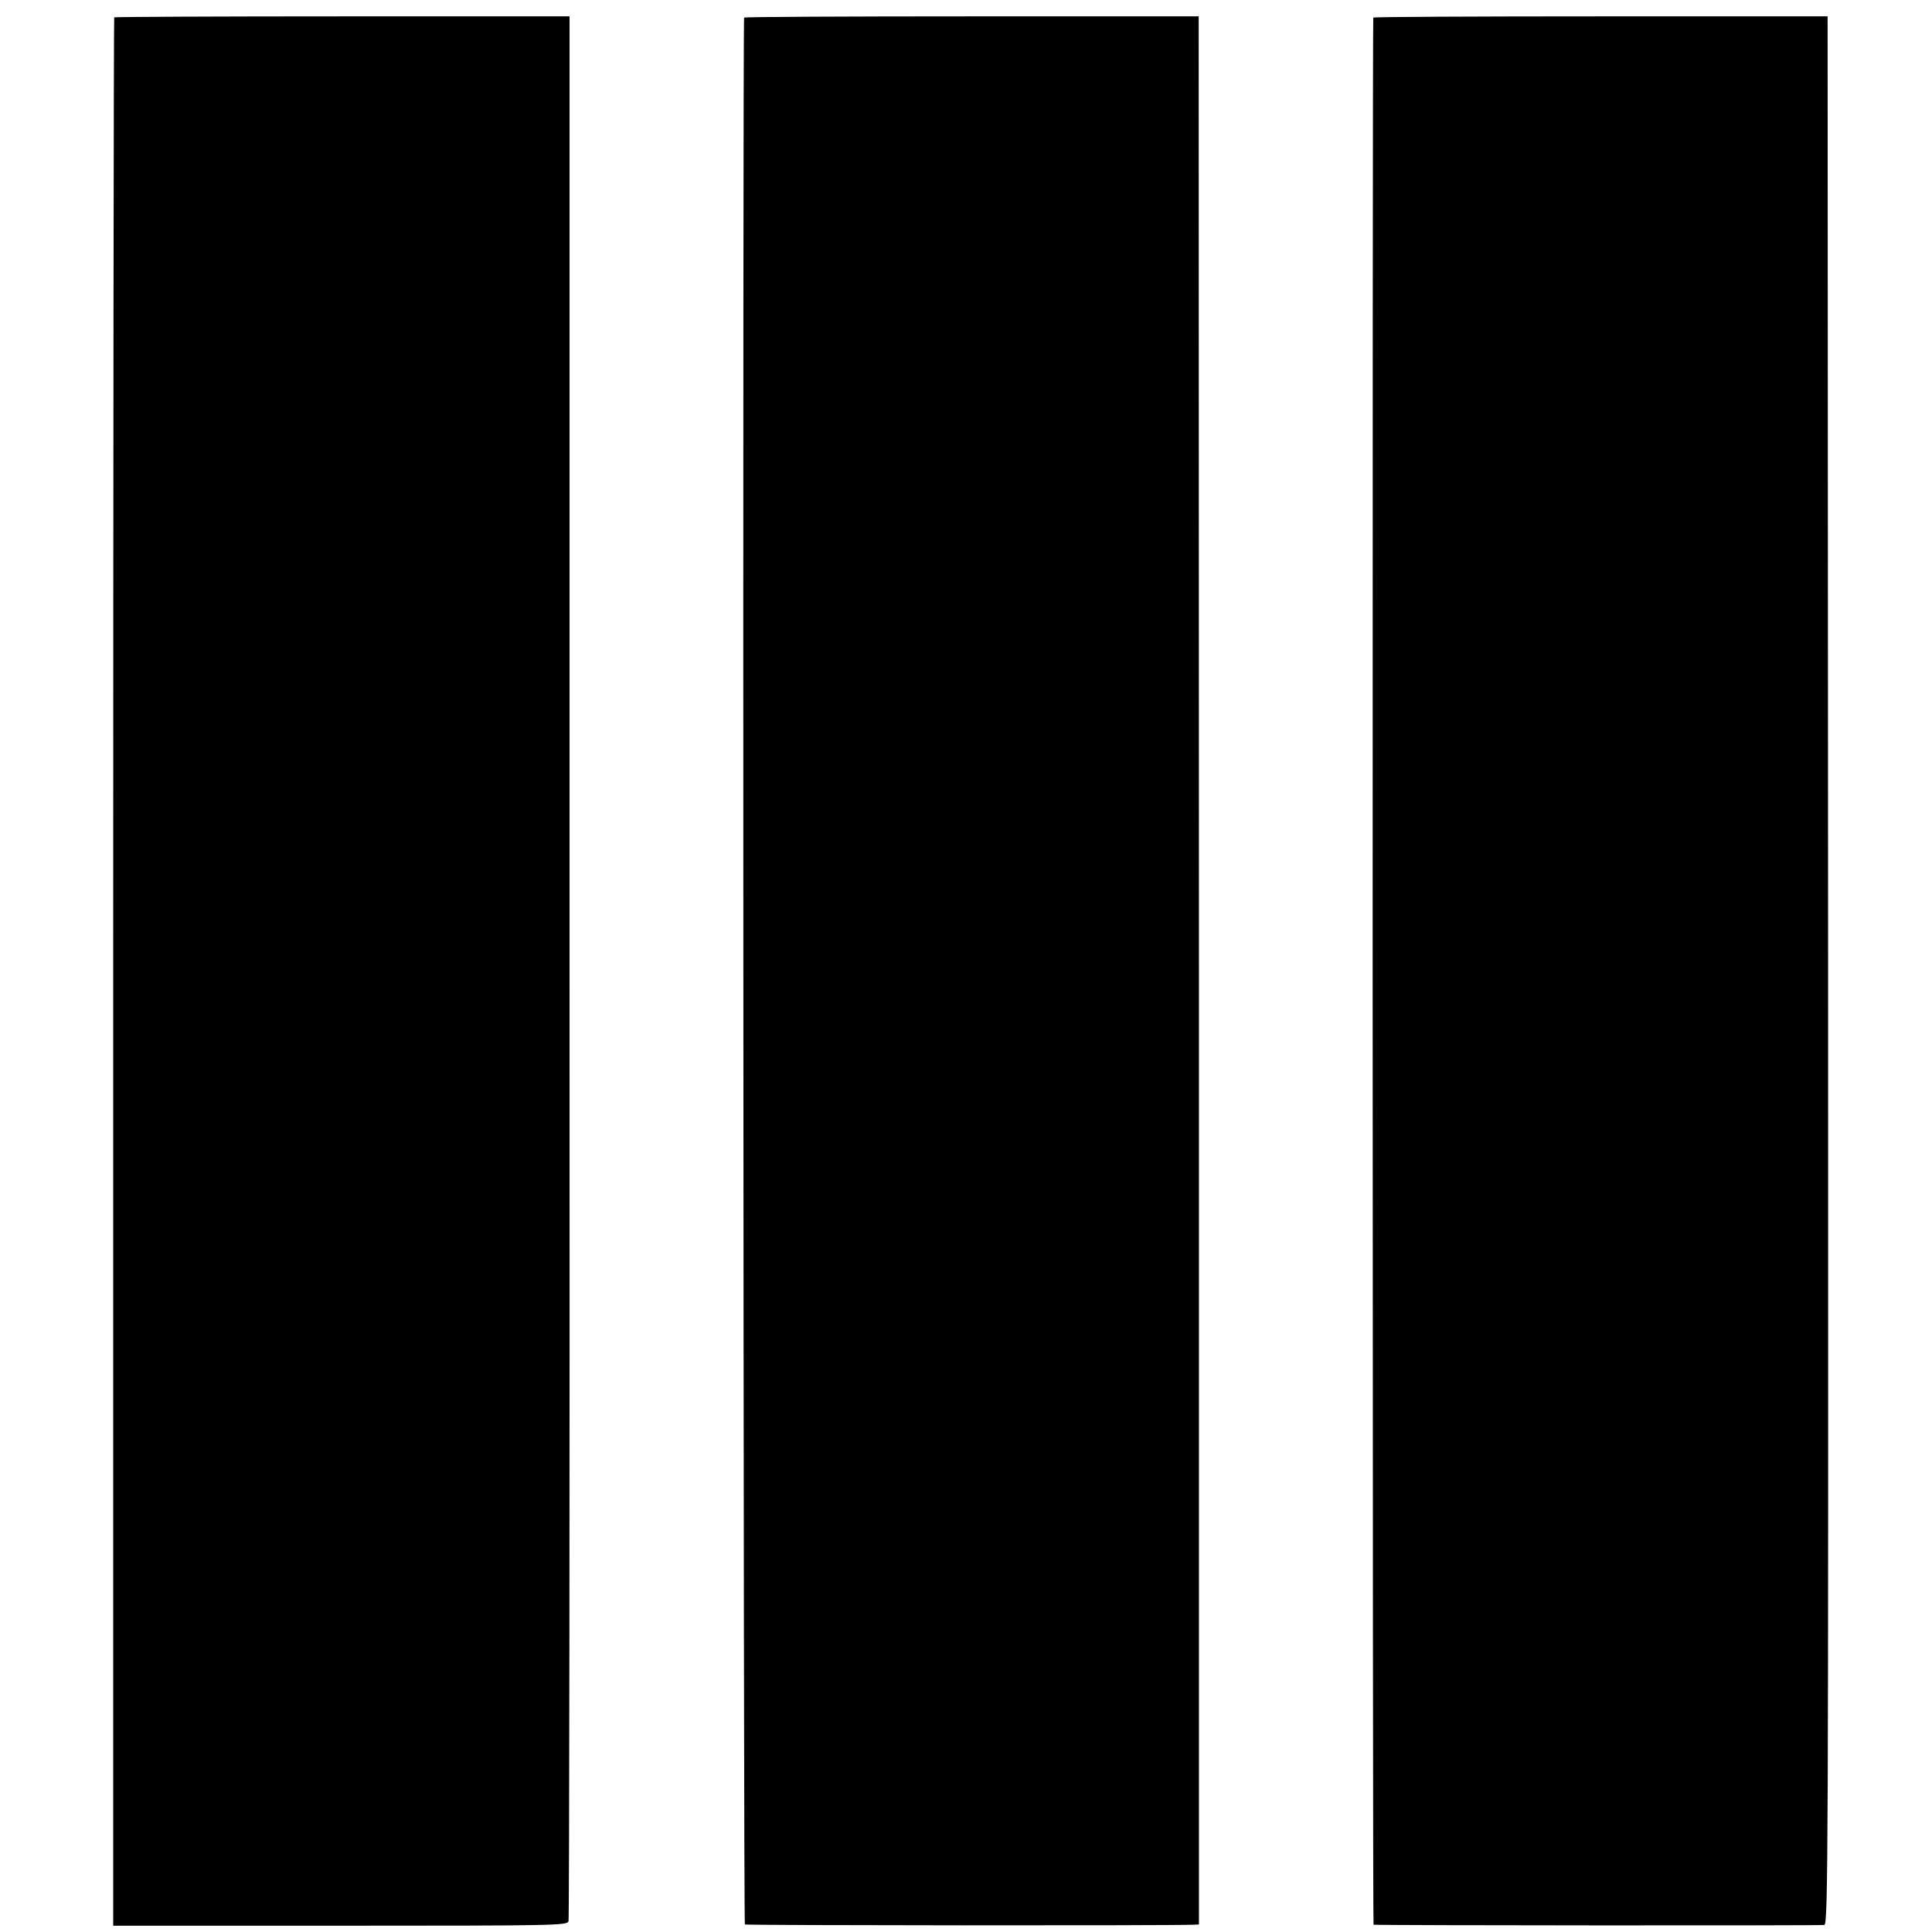
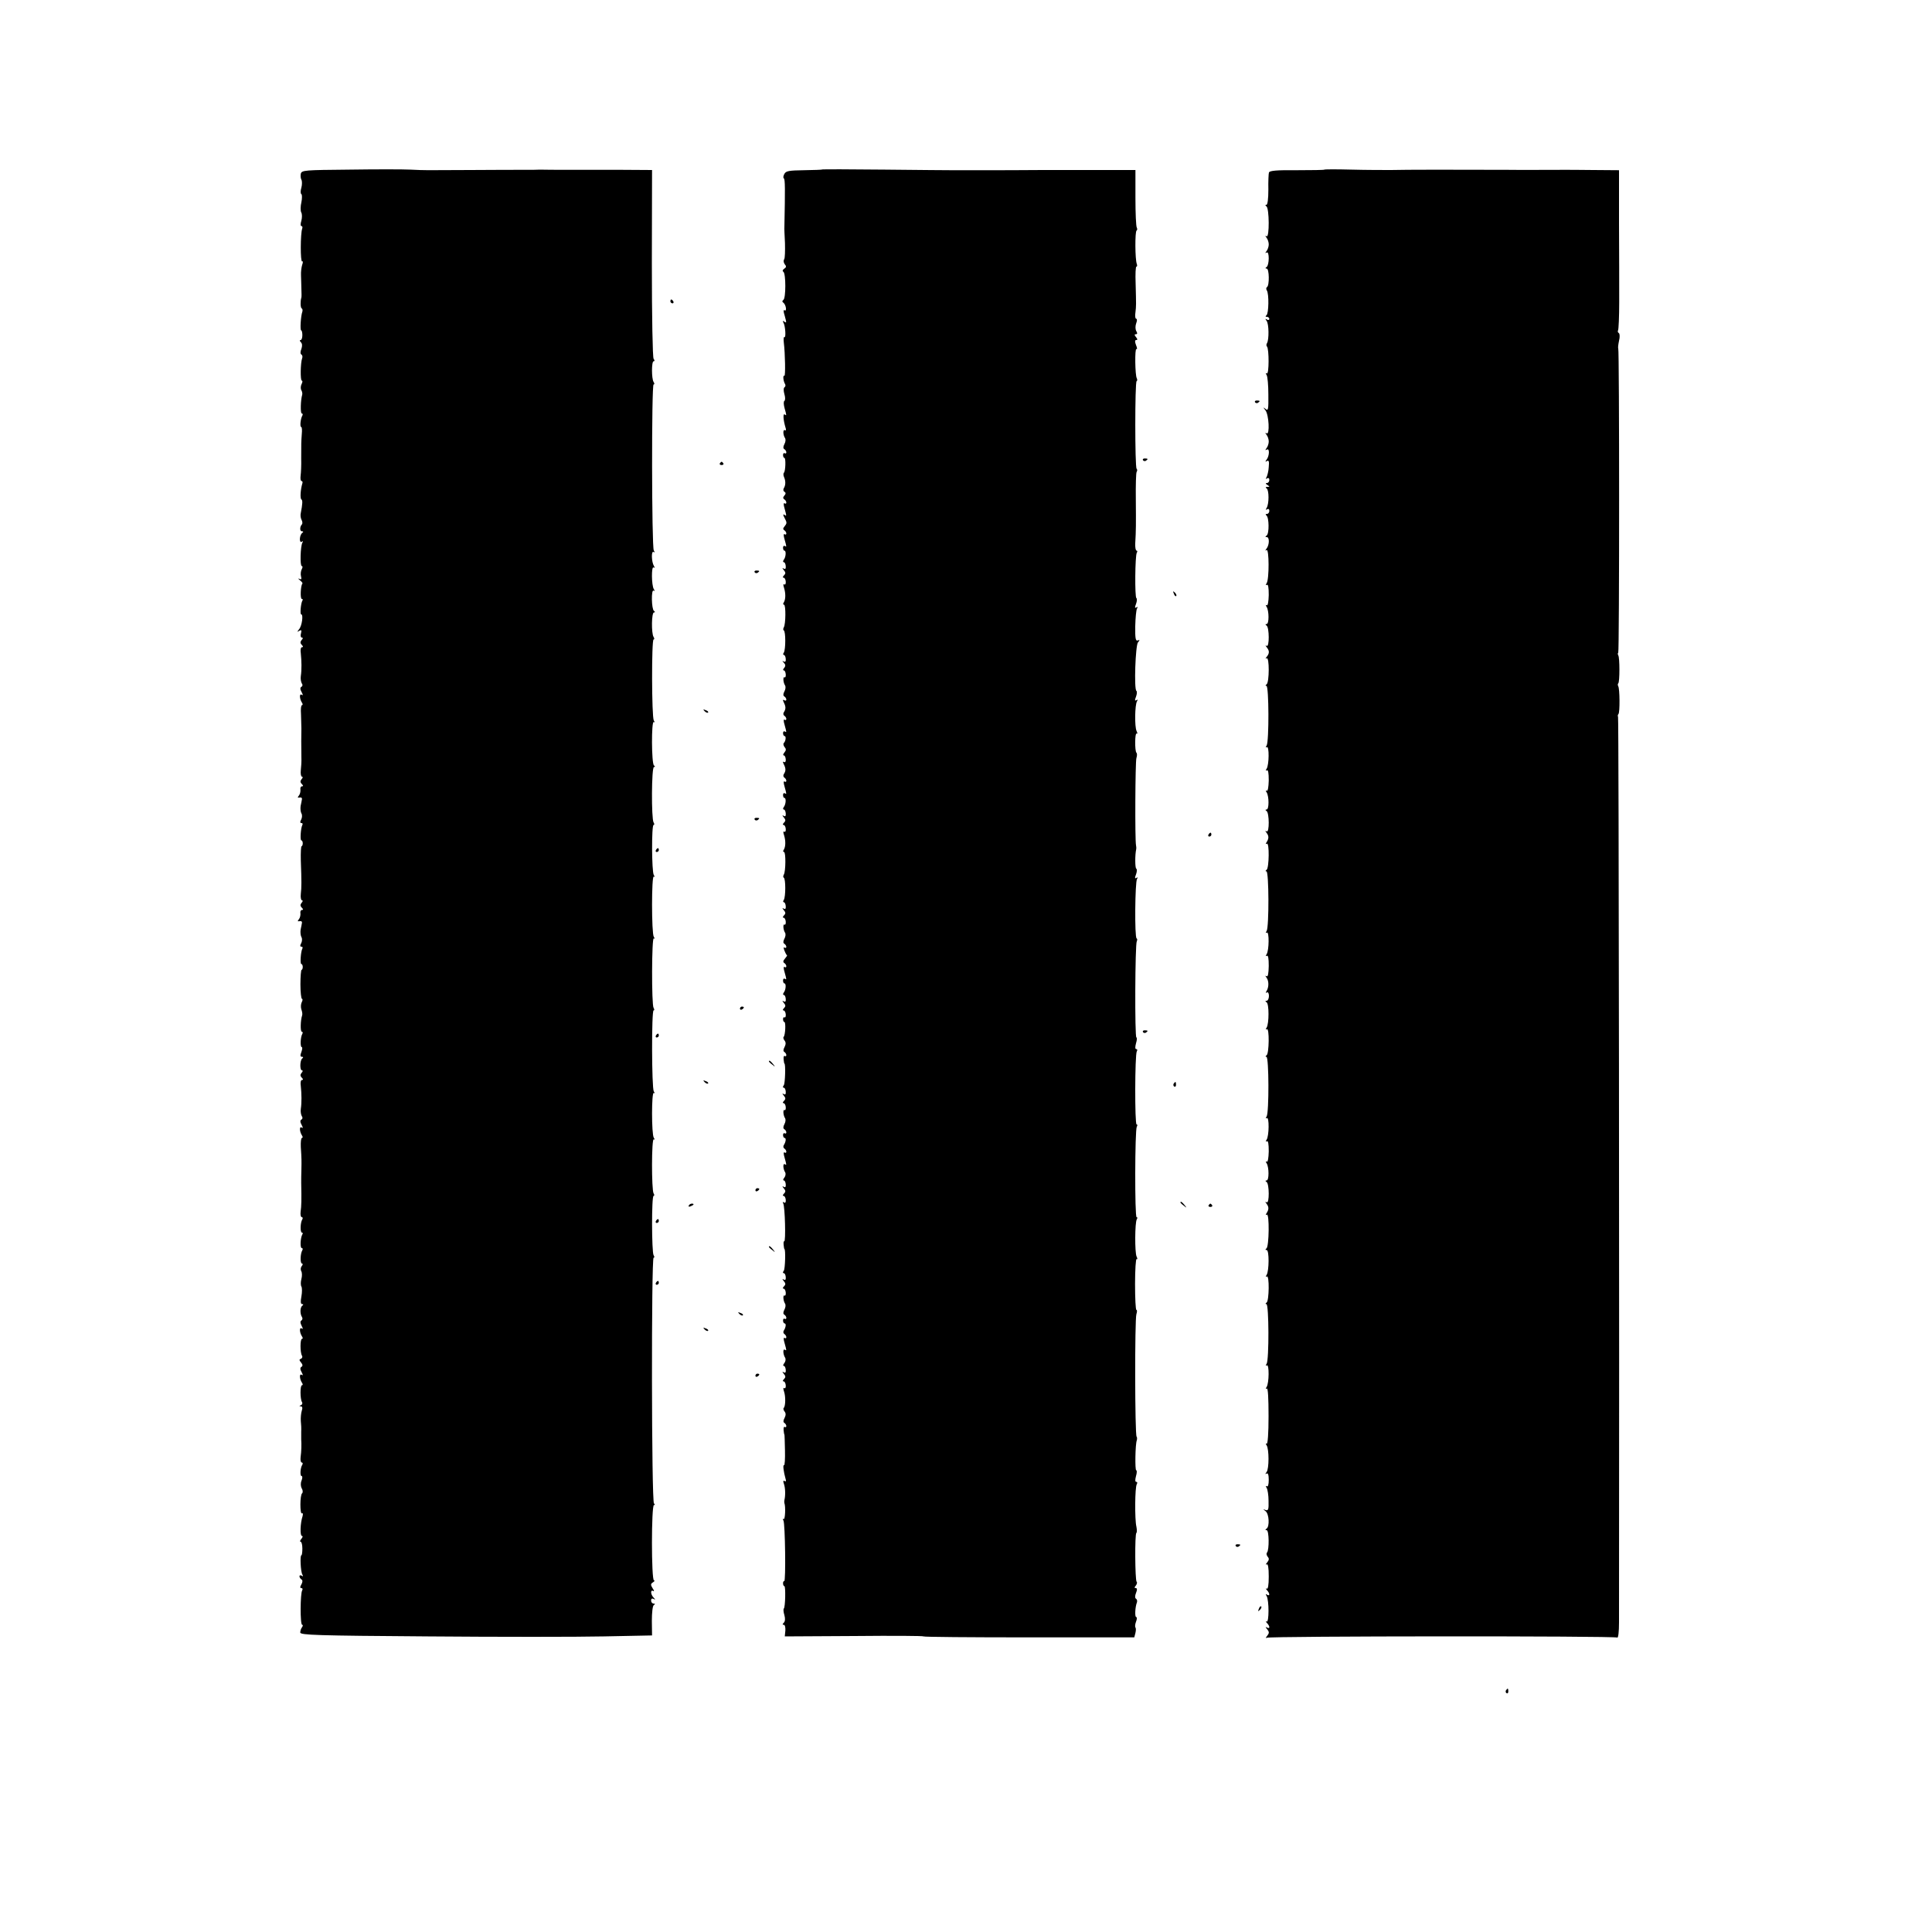
- <svg xmlns="http://www.w3.org/2000/svg" version="1.0" width="768pt" height="768pt" viewBox="0 0 768 768" preserveAspectRatio="xMidYMid meet">
-   <g transform="translate(0,768) scale(0.1,-0.1)" fill="#000000" stroke="none">
-     <path d="M454 7611 c-2 -2 -4 -1710 -4 -3795 l0 -3791 902 0 c863 0 903 1 908 18 3 10 5 1718 4 3795 l0 3777 -903 0 c-496 0 -904 -2 -907 -4z" />
-     <path d="M2958 7610 c-6 -18 -3 -7576 3 -7580 5 -4 1701 -5 1785 -1 l20 1 0 3792 -1 3793 -902 0 c-497 0 -904 -2 -905 -5z" />
-     <path d="M5459 7610 c-4 -17 -3 -7580 1 -7581 16 -3 1778 -4 1792 -1 15 4 16 255 15 3795 l-2 3792 -902 0 c-497 0 -904 -2 -904 -5z" />
+ <svg xmlns="http://www.w3.org/2000/svg" version="1.0" width="1000pt" height="1000pt" viewBox="0 0 1000 1000" preserveAspectRatio="xMidYMid meet">
+   <g transform="translate(0,1000) scale(0.1,-0.1)" fill="#000000" stroke="none">
+     <path d="M1809 9122 c-232 -2 -247 -3 -252 -21 -2 -10 -1 -24 3 -31 4 -7 4 -26 0 -41 -5 -16 -5 -31 0 -34 4 -3 4 -22 0 -42 -5 -20 -5 -44 -1 -52 5 -8 5 -27 1 -43 -5 -16 -5 -28 0 -28 5 0 7 -6 4 -14 -9 -24 -10 -174 0 -169 4 3 5 -5 0 -18 -4 -13 -7 -37 -6 -54 0 -16 2 -48 2 -70 1 -22 1 -42 0 -45 -6 -18 -5 -52 1 -56 5 -2 6 -10 4 -17 -8 -21 -13 -97 -6 -97 3 0 6 -11 6 -25 0 -14 -4 -25 -9 -25 -6 0 -5 -5 1 -11 8 -8 8 -20 3 -35 -6 -14 -6 -26 0 -29 5 -3 7 -12 4 -19 -9 -24 -10 -116 -2 -116 5 0 4 -8 -1 -18 -5 -10 -6 -24 -1 -32 4 -7 6 -18 4 -24 -8 -26 -10 -96 -2 -96 5 0 6 -5 3 -11 -9 -14 -14 -59 -6 -59 4 0 5 -17 3 -37 -3 -44 -3 -43 -3 -125 1 -35 -1 -75 -3 -90 -2 -16 0 -28 5 -28 5 0 6 -6 4 -12 -9 -29 -13 -78 -5 -83 7 -4 6 -23 -3 -70 -3 -11 -1 -27 4 -36 5 -9 5 -19 2 -23 -12 -12 -12 -36 0 -36 8 0 8 -3 2 -8 -15 -10 -18 -55 -3 -46 7 5 8 3 3 -5 -10 -18 -13 -121 -3 -121 5 0 5 -7 0 -16 -5 -9 -7 -26 -4 -37 4 -15 2 -18 -9 -13 -8 4 -6 1 3 -7 10 -8 16 -16 13 -18 -9 -10 -12 -79 -3 -79 5 0 7 -4 3 -9 -8 -14 -13 -71 -6 -71 12 0 4 -60 -11 -77 -11 -14 -11 -16 1 -8 11 6 13 3 9 -13 -4 -12 -1 -22 4 -22 7 0 7 -5 -1 -13 -8 -10 -7 -17 1 -25 8 -8 8 -12 1 -12 -6 0 -9 -13 -6 -32 4 -39 5 -84 0 -118 -2 -14 1 -30 5 -37 5 -6 5 -14 -2 -18 -7 -4 -7 -13 1 -27 8 -15 8 -19 0 -14 -12 8 -11 -21 2 -41 5 -7 4 -13 0 -13 -5 0 -7 -21 -5 -47 1 -27 2 -59 2 -73 -1 -28 -1 -96 0 -150 1 -19 -1 -50 -3 -67 -2 -18 1 -33 6 -33 5 0 5 -6 -2 -13 -8 -10 -7 -17 1 -25 8 -8 9 -12 1 -12 -6 0 -10 -8 -8 -17 1 -10 -2 -24 -8 -31 -8 -10 -7 -12 4 -10 8 2 13 -2 12 -8 -1 -6 -4 -23 -7 -36 -2 -14 0 -31 4 -38 5 -8 4 -22 -1 -32 -7 -12 -6 -18 1 -18 6 0 8 -4 5 -10 -8 -14 -13 -80 -5 -80 4 0 7 -7 7 -15 0 -8 -3 -15 -6 -15 -3 0 -5 -33 -4 -73 4 -111 4 -139 0 -174 -2 -18 1 -33 6 -33 5 0 5 -6 -2 -13 -8 -10 -7 -17 1 -25 8 -8 9 -12 1 -12 -6 0 -10 -8 -8 -17 1 -10 -2 -24 -8 -31 -8 -10 -7 -12 4 -10 8 2 13 -2 12 -8 -1 -6 -4 -23 -7 -36 -2 -14 0 -31 4 -38 5 -8 4 -22 -1 -32 -7 -12 -6 -18 1 -18 6 0 8 -4 5 -10 -8 -14 -13 -80 -5 -80 4 0 7 -7 7 -15 0 -8 -3 -15 -6 -15 -3 0 -6 -34 -6 -75 0 -41 4 -75 8 -75 4 0 4 -8 -1 -17 -5 -10 -6 -27 -2 -38 4 -11 6 -24 4 -30 -9 -26 -10 -85 -2 -85 5 0 6 -5 3 -11 -10 -16 -12 -69 -3 -69 4 0 3 -11 -2 -25 -7 -18 -6 -25 3 -25 7 0 8 -3 2 -8 -13 -9 -14 -62 -2 -62 5 0 5 -6 -2 -13 -8 -10 -7 -17 1 -25 8 -8 8 -12 1 -12 -6 0 -9 -13 -6 -32 4 -39 5 -84 0 -118 -2 -14 1 -30 5 -37 5 -6 5 -14 -2 -18 -7 -4 -7 -13 1 -27 8 -15 8 -19 0 -14 -12 8 -11 -21 2 -41 5 -7 4 -13 0 -13 -5 0 -7 -21 -6 -47 4 -61 4 -69 3 -118 -1 -22 -1 -52 -1 -67 2 -90 1 -122 -3 -150 -2 -16 1 -28 6 -28 5 0 6 -5 3 -11 -11 -16 -12 -69 -2 -69 4 0 6 -4 2 -9 -10 -17 -13 -71 -3 -71 5 0 6 -5 3 -11 -11 -17 -12 -69 -2 -69 5 0 5 -6 -1 -13 -6 -7 -7 -18 -3 -26 5 -8 5 -26 1 -41 -4 -15 -4 -33 0 -39 4 -7 4 -30 0 -52 -5 -26 -4 -39 4 -39 7 0 7 -3 1 -8 -12 -8 -13 -42 -2 -59 4 -6 3 -14 -3 -18 -7 -4 -6 -13 1 -27 8 -15 8 -19 0 -14 -12 8 -11 -21 2 -41 5 -7 5 -13 0 -13 -10 0 -10 -71 0 -87 4 -6 1 -13 -5 -16 -10 -3 -10 -7 0 -19 9 -11 10 -18 2 -23 -7 -4 -7 -13 1 -27 8 -15 8 -19 0 -14 -12 8 -11 -21 2 -41 5 -7 5 -13 0 -13 -10 0 -10 -71 0 -87 4 -6 1 -14 -5 -16 -10 -4 -10 -6 -1 -6 8 -1 10 -8 5 -23 -4 -13 -6 -36 -5 -53 2 -16 3 -41 2 -55 0 -14 0 -32 0 -40 2 -25 1 -63 -3 -92 -2 -16 1 -28 6 -28 5 0 6 -5 3 -11 -11 -16 -13 -59 -4 -59 5 0 5 -10 0 -23 -6 -14 -5 -30 1 -41 6 -10 6 -21 2 -25 -12 -8 -12 -111 -1 -104 5 3 6 -4 3 -15 -12 -36 -14 -102 -3 -102 5 0 4 -7 -3 -15 -7 -8 -9 -15 -4 -15 5 0 9 -16 9 -35 0 -19 -2 -35 -5 -35 -8 0 -4 -85 5 -100 5 -9 4 -11 -3 -6 -7 4 -12 3 -12 -3 0 -5 5 -13 10 -16 7 -4 7 -13 0 -26 -8 -13 -7 -19 0 -19 6 0 8 -5 4 -12 -10 -16 -11 -178 0 -178 5 0 4 -6 -1 -13 -5 -6 -9 -19 -9 -27 1 -13 84 -16 661 -20 363 -3 773 -3 910 0 l250 5 -1 75 c0 44 4 78 10 82 8 5 7 8 -1 8 -7 0 -13 7 -13 16 0 9 5 12 13 8 10 -6 10 -4 0 7 -16 16 -17 43 -2 34 6 -4 5 3 -3 14 -11 18 -11 23 2 31 8 5 10 10 5 10 -14 0 -14 390 0 390 6 0 6 3 0 8 -13 9 -14 1272 -2 1272 5 0 5 6 0 13 -10 16 -11 307 0 307 4 0 5 6 0 13 -11 18 -11 287 1 280 5 -4 6 0 0 8 -12 19 -12 239 0 232 5 -4 6 0 0 8 -11 18 -12 419 -1 419 4 0 5 6 0 13 -11 17 -10 367 1 360 5 -4 6 0 0 8 -12 19 -12 319 0 312 5 -4 6 -1 0 8 -11 18 -12 259 -1 259 4 0 5 6 0 13 -12 19 -11 287 2 287 6 0 7 3 0 8 -13 9 -14 233 -1 225 5 -4 6 -1 0 8 -11 18 -12 419 -1 419 4 0 5 6 0 13 -12 18 -11 127 2 127 6 0 7 3 0 8 -13 9 -15 113 -2 105 6 -4 7 -1 1 8 -12 20 -13 120 -1 112 6 -4 7 -1 2 7 -13 21 -15 81 -2 73 6 -4 7 -1 1 8 -11 18 -12 859 -1 859 5 0 5 6 0 13 -11 17 -11 107 0 107 6 0 6 5 0 13 -5 7 -9 213 -9 494 l1 483 -160 1 c-88 0 -180 0 -205 0 -25 0 -79 0 -120 0 -41 0 -84 1 -95 1 -11 -1 -47 -1 -80 -1 -33 0 -159 0 -280 -1 -256 -1 -222 -2 -310 2 -38 2 -181 2 -316 0z" />
+     <path d="M4256 9123 c-1 -2 -44 -3 -94 -4 -79 -1 -94 -4 -102 -19 -6 -10 -7 -21 -3 -23 7 -4 7 -55 3 -252 -1 -5 1 -43 3 -83 1 -40 0 -78 -4 -84 -5 -7 -3 -18 3 -26 9 -10 8 -16 -3 -23 -9 -6 -10 -12 -4 -16 13 -10 13 -136 0 -145 -7 -5 -7 -11 0 -15 13 -10 19 -47 6 -39 -6 4 -7 -5 0 -26 11 -41 11 -41 -3 -32 -7 5 -8 3 -3 -6 10 -16 14 -81 5 -75 -4 3 -5 -10 -3 -28 7 -57 9 -176 3 -172 -9 5 -6 -27 3 -42 4 -6 3 -14 -2 -17 -6 -4 -6 -18 -1 -36 5 -16 5 -32 0 -35 -5 -3 -4 -20 1 -38 11 -39 11 -40 0 -32 -9 5 -7 -29 5 -69 4 -10 2 -16 -3 -13 -11 7 -11 -23 0 -40 5 -7 3 -21 -3 -32 -7 -13 -7 -22 0 -26 5 -3 10 -11 10 -16 0 -6 -4 -8 -8 -5 -5 3 -9 -1 -9 -9 0 -8 3 -15 7 -15 8 0 6 -67 -2 -76 -4 -4 -4 -14 0 -23 9 -20 9 -42 -1 -58 -4 -6 -3 -15 3 -18 8 -5 8 -11 0 -20 -8 -9 -8 -15 0 -20 5 -3 10 -11 10 -16 0 -6 -4 -8 -9 -4 -6 3 -6 -7 0 -27 11 -41 11 -41 -2 -32 -7 4 -6 -3 2 -17 13 -25 13 -27 -2 -46 -7 -7 -6 -14 1 -18 5 -3 10 -11 10 -16 0 -6 -4 -8 -9 -4 -6 3 -6 -7 0 -27 11 -40 11 -40 1 -34 -5 3 -9 -1 -9 -9 0 -8 3 -15 7 -15 10 0 8 -33 -3 -47 -5 -7 -5 -13 0 -13 5 0 9 -9 10 -20 1 -13 -2 -18 -10 -13 -9 5 -9 3 0 -8 10 -12 10 -18 1 -27 -7 -7 -8 -12 -2 -12 5 0 10 -9 11 -20 1 -11 -2 -18 -8 -15 -5 4 -6 -3 -1 -17 9 -29 9 -59 -1 -76 -5 -6 -4 -12 1 -12 10 0 9 -101 -1 -117 -4 -7 -4 -14 0 -16 10 -6 10 -98 0 -115 -5 -6 -4 -12 0 -12 5 0 9 -9 10 -20 1 -13 -2 -18 -10 -14 -9 5 -9 3 0 -6 9 -10 10 -17 2 -27 -7 -7 -7 -13 -2 -13 5 0 9 -9 10 -20 1 -11 -2 -18 -6 -16 -9 6 -8 -25 2 -41 5 -7 3 -21 -3 -32 -7 -13 -7 -22 0 -26 5 -3 10 -11 10 -16 0 -6 -5 -7 -11 -3 -8 4 -8 1 -2 -12 11 -22 11 -34 0 -51 -4 -6 -3 -14 3 -18 5 -3 10 -11 10 -16 0 -6 -4 -8 -9 -4 -6 3 -6 -7 0 -27 11 -40 11 -40 1 -34 -5 3 -9 -1 -9 -9 0 -8 4 -15 8 -15 9 0 6 -26 -4 -36 -4 -4 -2 -13 4 -21 9 -10 8 -17 -1 -28 -7 -8 -8 -15 -3 -15 5 0 9 -9 10 -20 1 -12 -3 -18 -9 -14 -7 4 -7 0 -1 -12 11 -22 11 -34 0 -51 -4 -6 -3 -14 3 -18 5 -3 10 -11 10 -16 0 -6 -4 -8 -9 -4 -6 3 -6 -7 0 -27 11 -40 11 -40 1 -34 -5 3 -9 -1 -9 -9 0 -8 3 -15 7 -15 10 0 8 -33 -3 -47 -5 -7 -5 -13 0 -13 5 0 9 -9 10 -20 1 -13 -2 -18 -10 -13 -9 5 -9 3 0 -8 10 -12 10 -18 1 -27 -7 -7 -8 -12 -2 -12 5 0 10 -9 11 -20 1 -11 -2 -18 -8 -15 -5 4 -6 -3 -1 -17 9 -29 9 -59 -1 -76 -5 -6 -4 -12 1 -12 10 0 9 -101 -1 -117 -4 -7 -4 -14 0 -16 10 -6 10 -98 0 -115 -5 -6 -4 -12 0 -12 5 0 9 -9 10 -20 1 -13 -2 -18 -10 -13 -9 5 -9 3 0 -8 10 -12 10 -18 1 -27 -7 -7 -8 -12 -2 -12 5 0 10 -9 11 -20 1 -11 -2 -18 -6 -16 -9 6 -8 -25 2 -41 5 -7 3 -21 -3 -32 -7 -13 -7 -22 0 -26 5 -3 10 -11 10 -16 0 -6 -5 -7 -11 -3 -8 5 4 -29 15 -42 1 0 -5 -8 -12 -17 -9 -10 -10 -17 -2 -22 5 -3 10 -11 10 -16 0 -6 -4 -8 -9 -4 -6 3 -6 -7 0 -27 11 -40 11 -40 1 -34 -5 3 -9 -1 -9 -9 0 -8 3 -15 7 -15 10 0 8 -33 -3 -47 -5 -7 -5 -13 0 -13 5 0 9 -9 10 -20 1 -13 -2 -18 -10 -13 -9 5 -9 3 0 -8 10 -12 10 -18 1 -27 -7 -7 -8 -12 -2 -12 5 0 10 -9 11 -20 1 -11 -2 -18 -6 -16 -4 3 -8 -1 -8 -9 0 -8 3 -15 7 -15 8 0 5 -69 -4 -77 -3 -3 -1 -12 5 -19 7 -9 7 -19 0 -33 -7 -13 -8 -22 -1 -26 5 -3 10 -11 10 -16 0 -6 -4 -8 -8 -5 -5 3 -7 -5 -6 -17 1 -12 3 -22 4 -22 7 0 4 -103 -3 -112 -6 -8 -6 -13 0 -13 5 0 9 -9 10 -20 1 -13 -2 -18 -10 -13 -9 5 -9 3 0 -8 10 -12 10 -18 1 -27 -7 -7 -8 -12 -2 -12 5 0 10 -9 11 -20 1 -11 -2 -18 -6 -16 -9 6 -8 -25 2 -41 5 -7 3 -21 -3 -32 -7 -13 -7 -22 0 -26 5 -3 10 -11 10 -16 0 -6 -4 -8 -8 -5 -5 3 -9 -1 -9 -9 0 -8 4 -15 8 -15 9 0 7 -20 -4 -37 -4 -6 -3 -14 3 -18 5 -3 10 -11 10 -16 0 -6 -4 -8 -9 -4 -6 3 -6 -7 0 -27 11 -40 11 -40 1 -34 -11 6 -9 -25 2 -42 4 -7 2 -19 -4 -27 -7 -8 -8 -15 -3 -15 5 0 9 -9 10 -20 1 -13 -2 -18 -10 -13 -9 5 -9 3 0 -8 10 -12 10 -18 1 -27 -7 -7 -8 -12 -2 -12 5 0 10 -9 11 -20 1 -13 -2 -18 -9 -14 -7 5 -8 2 -4 -5 9 -15 14 -201 5 -196 -3 2 -4 -6 -3 -18 1 -12 3 -22 4 -22 7 0 4 -103 -3 -112 -6 -8 -6 -13 0 -13 5 0 9 -9 10 -20 1 -13 -2 -18 -10 -13 -9 5 -9 3 0 -8 10 -12 10 -18 1 -27 -7 -7 -8 -12 -2 -12 5 0 10 -9 11 -20 1 -11 -2 -18 -6 -16 -9 6 -8 -25 2 -41 5 -7 3 -21 -3 -32 -7 -13 -7 -22 0 -26 5 -3 10 -11 10 -16 0 -6 -4 -8 -8 -5 -5 3 -9 -1 -9 -9 0 -8 4 -15 8 -15 9 0 7 -20 -4 -37 -4 -6 -3 -14 3 -18 5 -3 10 -11 10 -16 0 -6 -4 -8 -9 -4 -6 3 -6 -7 0 -27 11 -40 11 -40 1 -34 -11 6 -9 -25 2 -42 4 -7 2 -19 -4 -27 -7 -8 -8 -15 -3 -15 5 0 9 -9 10 -20 1 -13 -2 -18 -10 -13 -9 5 -9 3 0 -8 10 -12 10 -18 1 -27 -7 -7 -8 -12 -2 -12 5 0 10 -9 11 -20 1 -11 -2 -18 -8 -15 -5 4 -6 -3 -1 -17 9 -26 8 -75 -1 -85 -4 -3 -2 -12 4 -19 7 -9 7 -19 0 -33 -7 -13 -8 -22 -1 -26 5 -3 10 -11 10 -16 0 -6 -4 -8 -8 -5 -5 3 -7 -5 -6 -17 1 -12 3 -22 4 -22 1 0 2 -37 3 -82 1 -44 -1 -79 -5 -77 -7 4 -2 -35 8 -70 4 -12 2 -16 -5 -12 -7 5 -9 0 -3 -16 7 -21 8 -58 2 -83 -1 -5 -1 -12 0 -15 7 -17 4 -88 -4 -83 -5 4 -6 1 -1 -7 9 -15 13 -320 4 -314 -3 1 -6 -3 -6 -11 0 -8 3 -15 7 -15 7 0 5 -109 -3 -116 -3 -3 -2 -18 3 -34 5 -18 4 -32 -3 -39 -8 -8 -8 -11 0 -11 6 0 9 -14 8 -30 l-3 -30 359 2 c198 2 359 1 359 -2 0 -3 245 -5 545 -5 l546 0 6 23 c3 13 3 25 0 28 -3 4 -2 17 3 30 5 13 6 24 1 24 -8 0 -6 52 4 77 2 7 0 15 -5 18 -6 3 -6 15 0 30 7 17 6 25 -1 25 -8 0 -8 4 0 13 6 8 8 17 4 20 -8 9 -10 248 -1 253 3 2 3 17 0 32 -9 36 -8 204 2 220 4 7 3 12 -3 12 -6 0 -6 11 -1 30 5 17 5 30 1 30 -7 0 -5 134 3 155 2 7 2 16 -1 19 -9 9 -10 607 -1 634 4 12 4 22 0 22 -4 0 -7 60 -7 134 0 74 4 132 8 129 5 -3 5 3 0 13 -10 22 -9 176 1 193 4 6 4 11 -1 11 -10 0 -9 452 1 468 4 7 4 12 -1 12 -10 0 -9 362 1 378 4 7 3 12 -3 12 -6 0 -6 11 -1 30 5 17 6 30 2 30 -9 0 -7 484 2 498 3 6 3 13 -1 15 -11 7 -8 290 2 307 5 9 4 11 -3 6 -9 -5 -9 0 -2 18 5 14 6 28 1 30 -6 4 -7 69 0 101 1 6 0 15 -1 20 -6 29 -4 433 2 451 4 12 4 25 0 28 -9 10 -8 105 1 99 5 -3 5 3 0 13 -11 23 -9 136 2 154 5 9 4 11 -3 6 -9 -5 -9 0 -2 18 5 14 6 27 2 30 -13 8 -5 235 8 251 11 13 10 14 -1 10 -11 -4 -14 10 -13 74 1 43 5 84 9 91 5 9 4 11 -3 6 -9 -5 -9 0 -2 18 5 14 6 27 2 30 -9 5 -7 220 2 235 4 6 3 11 -1 11 -5 0 -8 17 -7 38 4 67 4 95 3 228 -1 72 1 136 4 141 4 6 4 13 0 17 -9 9 -9 447 0 453 4 2 4 9 1 15 -9 15 -11 157 -2 151 5 -2 4 7 -2 21 -7 18 -6 26 1 26 8 0 7 5 -1 15 -9 11 -9 15 -1 15 8 0 9 5 2 17 -5 10 -5 26 0 40 5 13 5 23 0 23 -5 0 -7 15 -4 33 4 36 4 32 1 150 -2 48 0 87 4 87 4 0 5 6 2 14 -9 23 -10 167 -1 173 4 2 4 9 1 15 -4 6 -7 75 -7 154 l0 144 -131 0 c-72 0 -230 0 -351 0 -121 -1 -226 -1 -232 -1 -7 0 -60 0 -118 0 -58 0 -113 0 -122 0 -10 0 -163 1 -341 3 -178 2 -325 2 -326 1z" />
+     <path d="M6855 9122 c-1 -2 -66 -3 -143 -3 -103 1 -141 -2 -144 -12 -2 -6 -4 -47 -3 -89 0 -47 -4 -78 -10 -78 -7 0 -7 -3 0 -8 15 -10 16 -163 1 -155 -8 5 -8 3 0 -8 6 -8 11 -23 11 -34 0 -11 -5 -26 -11 -34 -8 -11 -8 -13 0 -8 15 9 14 -65 0 -75 -8 -5 -7 -8 0 -8 14 0 15 -88 2 -96 -5 -3 -5 -11 -1 -17 12 -18 10 -121 -2 -129 -6 -5 -6 -8 3 -8 6 0 12 -5 12 -11 0 -5 -6 -7 -12 -3 -10 6 -10 4 -2 -7 12 -15 13 -97 2 -115 -4 -6 -4 -14 0 -18 11 -12 11 -146 -1 -139 -6 4 -7 1 -1 -8 5 -8 9 -53 9 -101 1 -78 -1 -86 -14 -75 -14 11 -14 10 -1 -7 18 -23 23 -129 6 -119 -8 5 -8 3 0 -8 6 -8 11 -23 11 -34 0 -11 -5 -26 -11 -34 -8 -11 -8 -13 1 -8 15 9 14 -32 -1 -52 -8 -11 -8 -13 2 -7 9 5 12 -2 9 -31 -1 -21 -7 -44 -11 -52 -6 -10 -5 -12 2 -7 7 4 12 1 12 -8 0 -9 -6 -16 -12 -16 -9 0 -8 -4 2 -10 13 -9 13 -10 0 -10 -10 0 -11 -3 -4 -8 13 -8 13 -81 0 -101 -6 -10 -5 -12 2 -7 7 4 12 1 12 -8 0 -9 -6 -16 -12 -16 -8 0 -9 -3 -3 -8 14 -10 15 -95 1 -104 -8 -6 -8 -8 1 -8 14 0 14 -39 -1 -59 -8 -11 -8 -13 0 -8 13 8 14 -151 0 -172 -6 -9 -5 -12 1 -8 7 4 10 -14 10 -53 -1 -35 -5 -56 -10 -53 -6 4 -7 1 -1 -8 13 -21 13 -89 0 -89 -7 0 -8 -3 0 -8 14 -10 15 -114 0 -105 -7 5 -7 2 1 -8 14 -18 14 -30 0 -48 -8 -10 -8 -12 -1 -8 15 8 14 -125 0 -135 -7 -5 -7 -8 -1 -8 13 0 14 -289 1 -309 -6 -9 -5 -12 1 -8 13 8 12 -92 -1 -112 -6 -9 -5 -12 1 -8 7 4 10 -14 10 -53 -1 -35 -5 -56 -10 -53 -6 4 -7 1 -1 -8 13 -21 13 -89 0 -89 -7 0 -8 -3 0 -8 14 -10 15 -114 0 -105 -8 5 -8 3 0 -8 12 -16 12 -29 0 -48 -6 -9 -5 -12 1 -8 14 9 12 -126 -1 -135 -7 -5 -7 -8 -1 -8 13 0 14 -289 1 -309 -6 -9 -5 -12 1 -8 13 8 12 -92 -1 -112 -6 -9 -5 -12 1 -8 7 4 10 -14 10 -53 -1 -39 -4 -57 -11 -53 -8 5 -8 3 0 -8 12 -17 12 -48 0 -68 -6 -9 -5 -12 1 -8 6 4 11 -4 11 -18 0 -14 -6 -25 -12 -25 -8 0 -8 -2 0 -8 13 -8 13 -110 0 -131 -6 -9 -5 -12 1 -8 14 9 12 -126 -1 -135 -7 -5 -7 -8 -1 -8 13 0 14 -289 1 -309 -6 -9 -5 -12 1 -8 13 8 12 -92 -1 -112 -6 -9 -5 -12 1 -8 7 4 10 -14 10 -53 -1 -35 -5 -56 -10 -53 -6 4 -7 1 -1 -8 13 -21 13 -89 0 -89 -7 0 -8 -3 0 -8 14 -10 15 -114 0 -105 -8 5 -8 3 0 -8 12 -16 12 -29 0 -48 -6 -9 -5 -12 1 -8 14 9 12 -166 -2 -175 -7 -5 -6 -8 1 -8 14 0 13 -108 0 -129 -6 -9 -5 -12 1 -8 14 9 12 -126 -1 -135 -7 -5 -7 -8 -1 -8 13 0 14 -289 1 -309 -6 -9 -5 -12 1 -8 13 8 12 -92 -1 -112 -6 -9 -5 -12 1 -8 6 4 9 -49 9 -143 0 -88 -4 -146 -10 -143 -5 4 -6 1 0 -8 13 -20 13 -121 0 -138 -8 -11 -8 -13 0 -8 7 4 11 -7 11 -33 0 -24 -4 -37 -10 -33 -6 4 -7 1 -1 -8 5 -8 10 -38 10 -67 1 -45 -1 -52 -15 -48 -14 6 -15 5 0 -6 18 -15 21 -79 5 -90 -8 -6 -8 -8 0 -8 13 0 14 -103 2 -116 -4 -4 -3 -13 3 -21 9 -10 8 -17 -2 -30 -8 -9 -9 -14 -3 -10 7 4 11 -16 11 -63 0 -46 -4 -67 -11 -63 -6 3 -5 0 2 -8 15 -16 16 -33 0 -23 -8 5 -8 3 -2 -7 13 -21 13 -140 0 -132 -6 3 -5 0 2 -8 16 -17 16 -32 0 -23 -9 5 -9 2 1 -9 11 -14 11 -20 0 -34 -8 -9 -9 -14 -2 -10 14 9 1800 10 1814 1 5 -3 9 30 9 78 2 1465 -1 4682 -5 4687 -2 5 -2 11 2 15 8 8 7 131 -1 144 -3 5 -3 12 0 15 4 3 6 35 6 71 0 35 -2 69 -6 74 -3 5 -3 12 0 14 6 7 6 1569 0 1575 -2 2 0 20 4 39 5 19 4 37 -1 40 -5 3 -7 9 -4 14 3 5 6 72 6 147 0 76 0 261 -1 410 l0 272 -132 1 c-73 1 -140 1 -148 1 -56 0 -246 -1 -300 0 -263 1 -528 1 -600 -1 -36 0 -127 0 -203 2 -76 2 -140 2 -142 0z" />
+     <path d="M3470 8440 c0 -5 5 -10 11 -10 5 0 7 5 4 10 -3 6 -8 10 -11 10 -2 0 -4 -4 -4 -10z" />
+     <path d="M6496 7918 c3 -5 10 -6 15 -3 13 9 11 12 -6 12 -8 0 -12 -4 -9 -9z" />
+     <path d="M5916 7618 c3 -5 10 -6 15 -3 13 9 11 12 -6 12 -8 0 -12 -4 -9 -9z" />
+     <path d="M3726 7602 c-3 -5 1 -9 9 -9 8 0 12 4 9 9 -3 4 -7 8 -9 8 -2 0 -6 -4 -9 -8z" />
+     <path d="M3906 7038 c3 -5 10 -6 15 -3 13 9 11 12 -6 12 -8 0 -12 -4 -9 -9z" />
+     <path d="M6076 6927 c3 -10 9 -15 12 -12 3 3 0 11 -7 18 -10 9 -11 8 -5 -6z" />
+     <path d="M3647 6319 c7 -7 15 -10 18 -7 3 3 -2 9 -12 12 -14 6 -15 5 -6 -5z" />
+     <path d="M3906 5758 c3 -5 10 -6 15 -3 13 9 11 12 -6 12 -8 0 -12 -4 -9 -9z" />
+     <path d="M6255 5680 c-3 -5 -1 -10 4 -10 6 0 11 5 11 10 0 6 -2 10 -4 10 -3 0 -8 -4 -11 -10z" />
+     <path d="M3395 5600 c-3 -5 -1 -10 4 -10 6 0 11 5 11 10 0 6 -2 10 -4 10 -3 0 -8 -4 -11 -10z" />
+     <path d="M3830 4779 c0 -5 5 -7 10 -4 6 3 10 8 10 11 0 2 -4 4 -10 4 -5 0 -10 -5 -10 -11z" />
+     <path d="M5916 4658 c3 -5 10 -6 15 -3 13 9 11 12 -6 12 -8 0 -12 -4 -9 -9z" />
+     <path d="M3395 4640 c-3 -5 -1 -10 4 -10 6 0 11 5 11 10 0 6 -2 10 -4 10 -3 0 -8 -4 -11 -10z" />
+     <path d="M3980 4506 c0 -2 8 -10 18 -17 15 -13 16 -12 3 4 -13 16 -21 21 -21 13z" />
+     <path d="M3647 4399 c7 -7 15 -10 18 -7 3 3 -2 9 -12 12 -14 6 -15 5 -6 -5z" />
+     <path d="M6075 4391 c-3 -5 -2 -12 3 -15 5 -3 9 1 9 9 0 17 -3 19 -12 6z" />
+     <path d="M3910 3839 c0 -5 5 -7 10 -4 6 3 10 8 10 11 0 2 -4 4 -10 4 -5 0 -10 -5 -10 -11z" />
+     <path d="M6110 3776 c0 -2 8 -10 18 -17 15 -13 16 -12 3 4 -13 16 -21 21 -21 13z" />
+     <path d="M3565 3760 c-3 -6 1 -7 9 -4 18 7 21 14 7 14 -6 0 -13 -4 -16 -10z" />
+     <path d="M6256 3762 c-3 -5 1 -9 9 -9 8 0 12 4 9 9 -3 4 -7 8 -9 8 -2 0 -6 -4 -9 -8z" />
+     <path d="M3395 3680 c-3 -5 -1 -10 4 -10 6 0 11 5 11 10 0 6 -2 10 -4 10 -3 0 -8 -4 -11 -10z" />
+     <path d="M3980 3546 c0 -2 8 -10 18 -17 15 -13 16 -12 3 4 -13 16 -21 21 -21 13z" />
+     <path d="M3395 3360 c-3 -5 -1 -10 4 -10 6 0 11 5 11 10 0 6 -2 10 -4 10 -3 0 -8 -4 -11 -10z" />
+     <path d="M3827 3199 c7 -7 15 -10 18 -7 3 3 -2 9 -12 12 -14 6 -15 5 -6 -5z" />
+     <path d="M3647 3119 c7 -7 15 -10 18 -7 3 3 -2 9 -12 12 -14 6 -15 5 -6 -5z" />
+     <path d="M3910 2879 c0 -5 5 -7 10 -4 6 3 10 8 10 11 0 2 -4 4 -10 4 -5 0 -10 -5 -10 -11z" />
+     <path d="M6396 1998 c3 -5 10 -6 15 -3 13 9 11 12 -6 12 -8 0 -12 -4 -9 -9z" />
+     <path d="M6516 1673 c-6 -14 -5 -15 5 -6 7 7 10 15 7 18 -3 3 -9 -2 -12 -12z" />
+     <path d="M7795 1251 c-3 -5 -2 -12 3 -15 5 -3 9 1 9 9 0 17 -3 19 -12 6z" />
  </g>
</svg>
